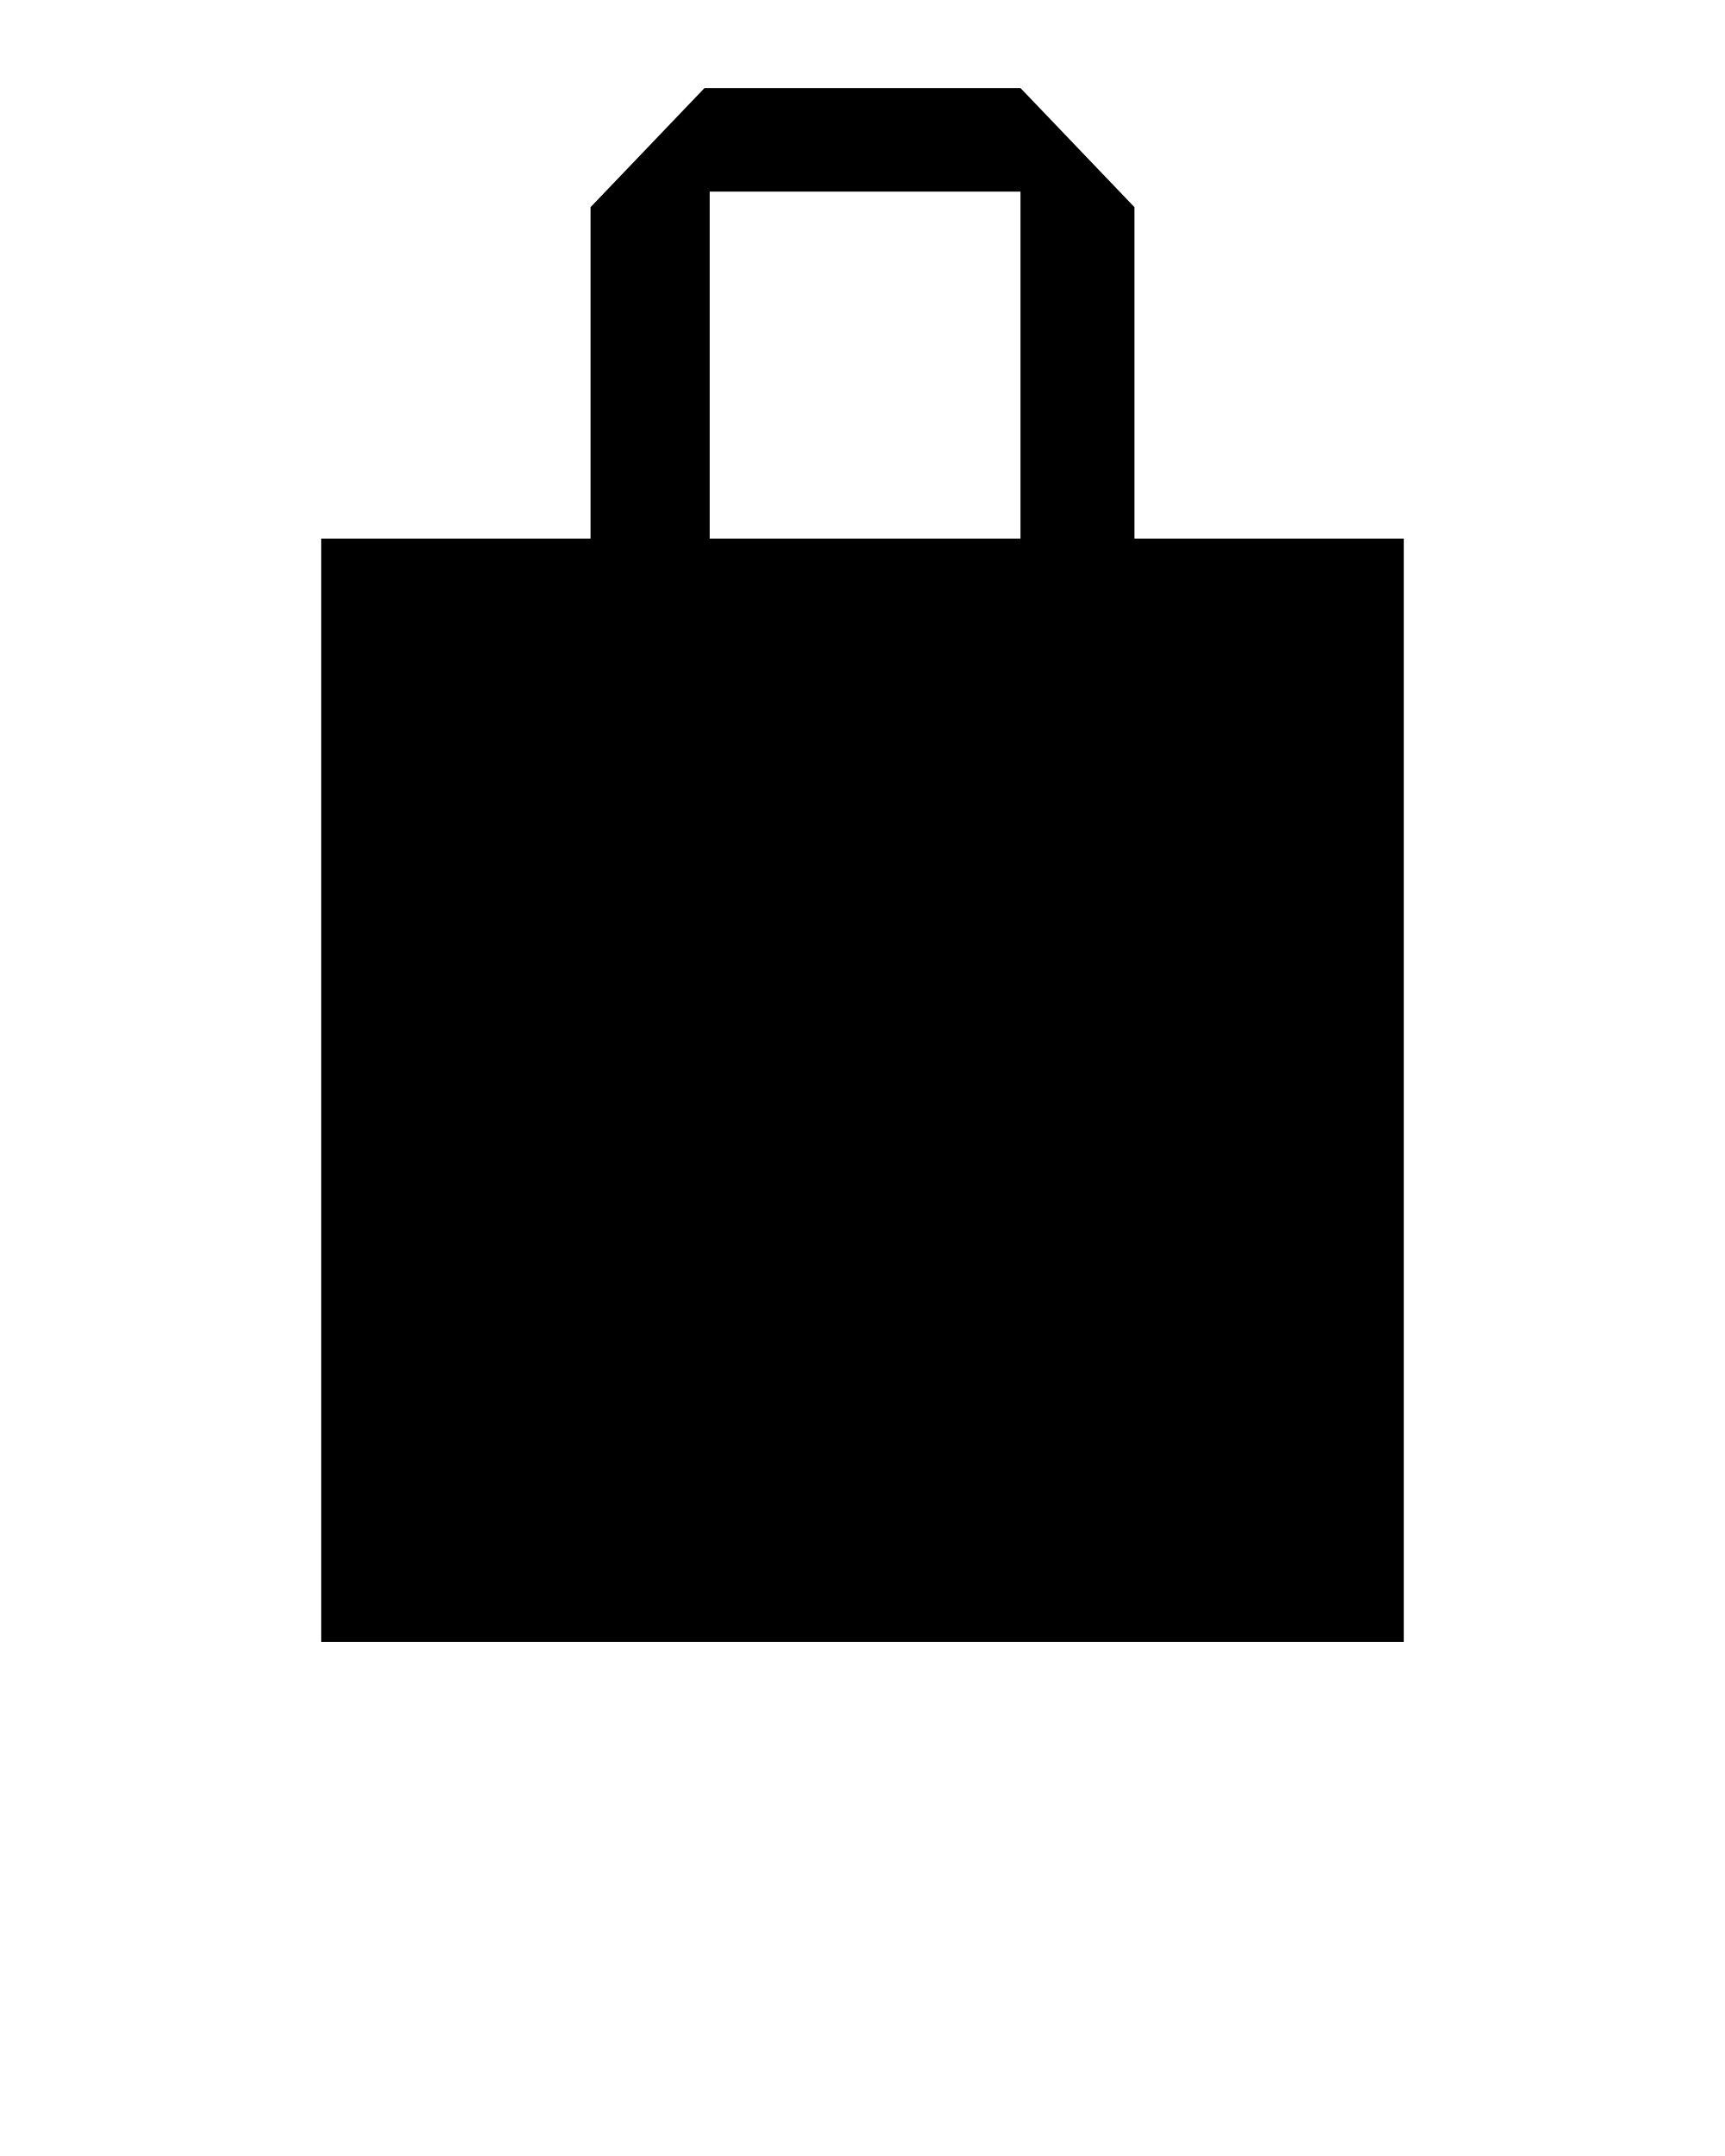
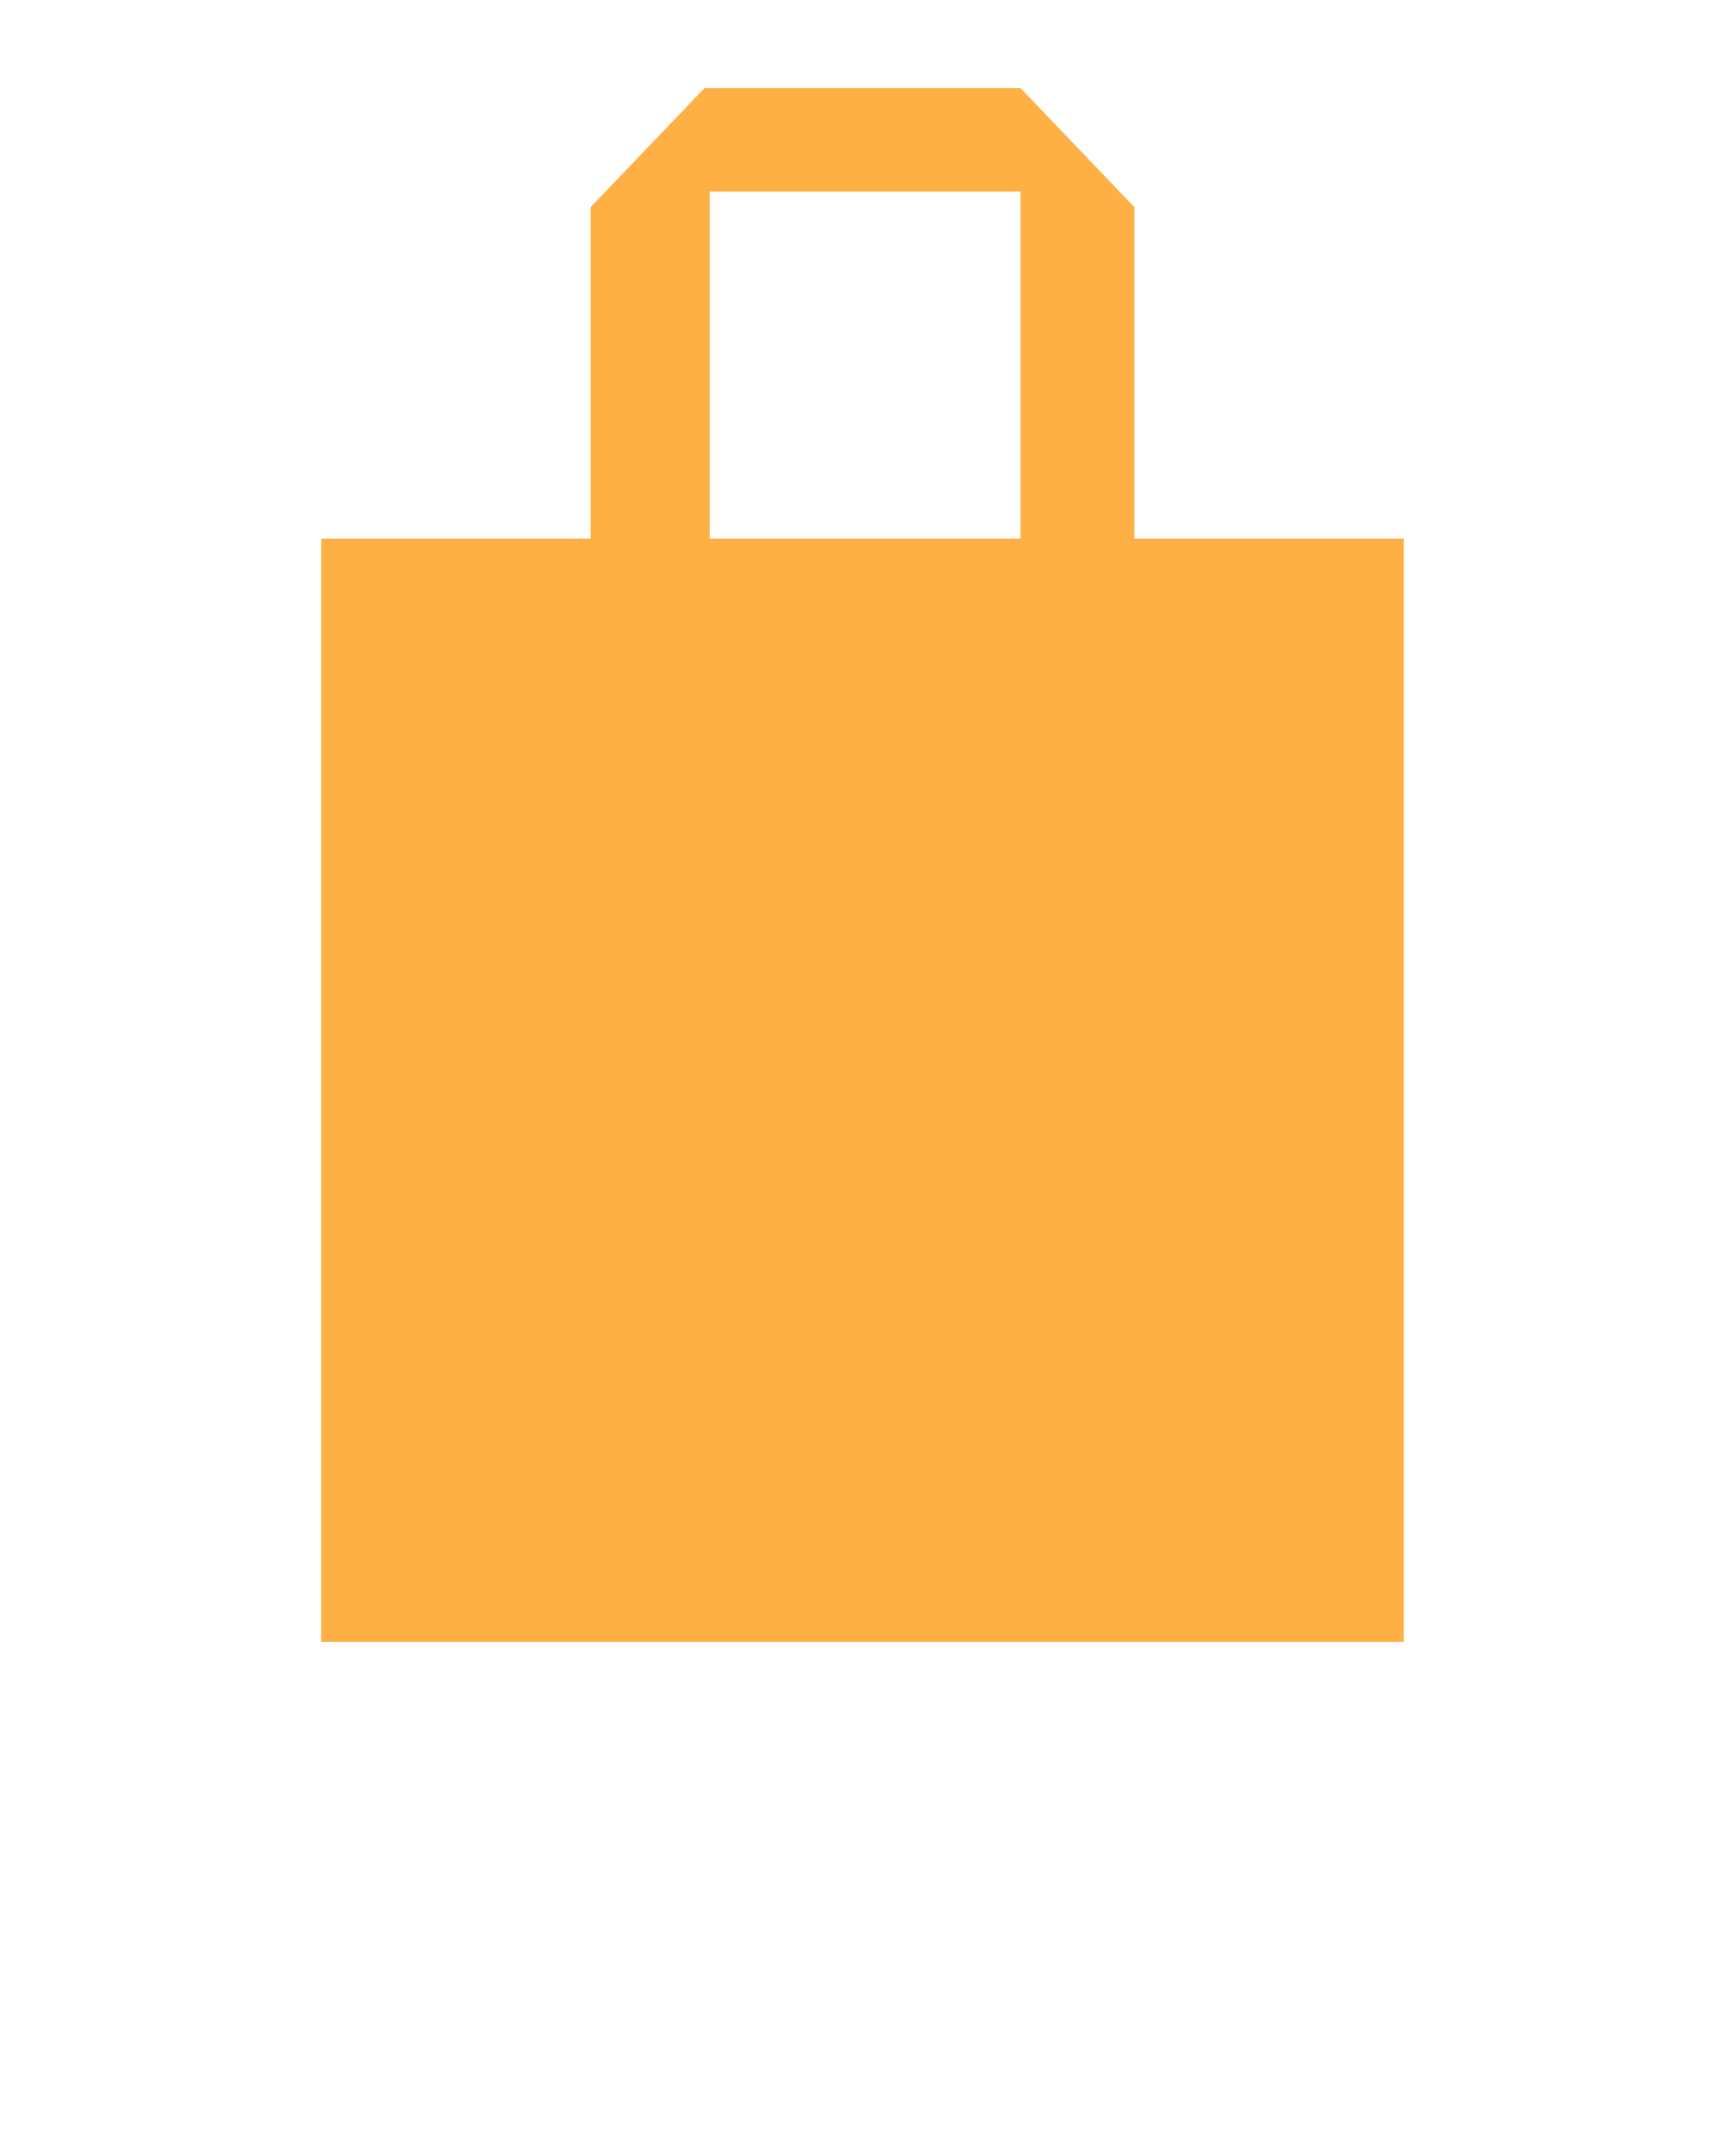
<svg xmlns="http://www.w3.org/2000/svg" xml:space="preserve" version="1.1" style="shape-rendering:geometricPrecision;text-rendering:geometricPrecision;image-rendering:optimizeQuality;" viewBox="0 0 333 416.25" x="0px" y="0px" fill-rule="evenodd" clip-rule="evenodd">
  <defs>
    <style type="text/css">

    .fil0 {fill:black}

  </style>
  </defs>
  <g>
-     <path class="fil0" d="M62 104l52 0 0 -64 22 -23 61 0 22 23 0 64 52 0 0 213 -209 0 0 -213zm75 0l60 0 0 -67 -60 0 0 67z" />
+     <path fill="#FFB045" d="M62 104l52 0 0 -64 22 -23 61 0 22 23 0 64 52 0 0 213 -209 0 0 -213zm75 0l60 0 0 -67 -60 0 0 67z" />
  </g>
</svg>
